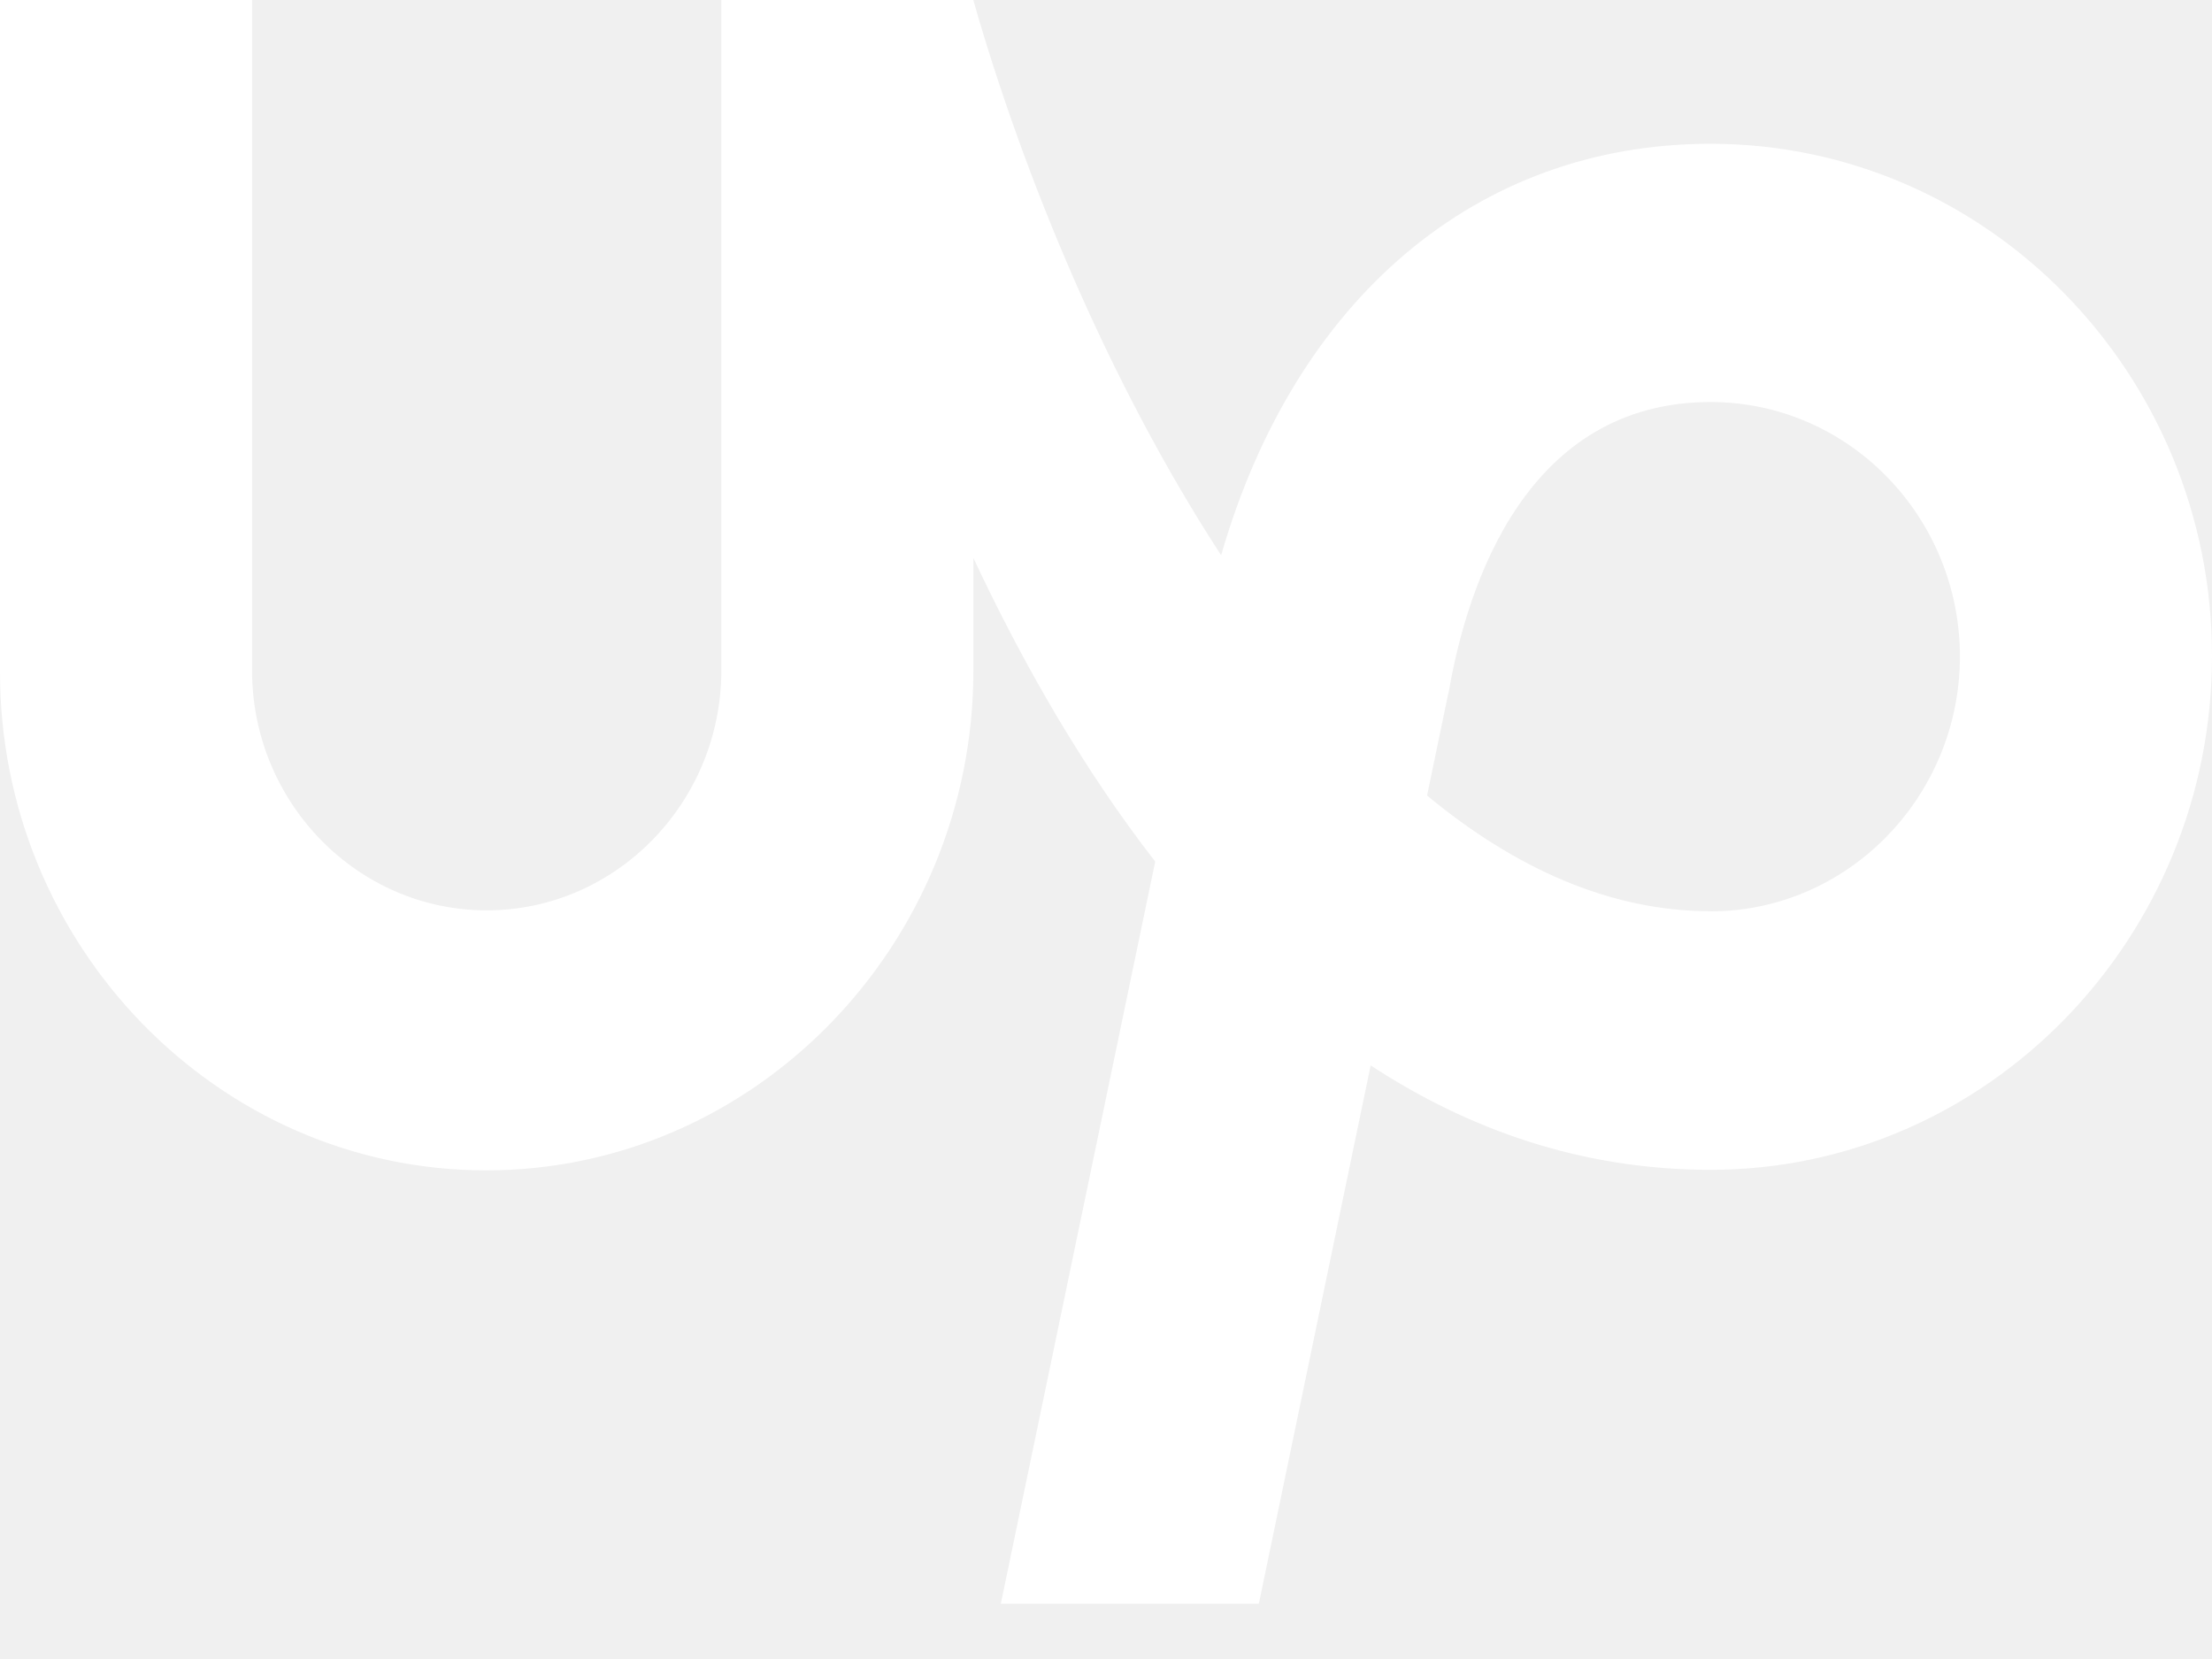
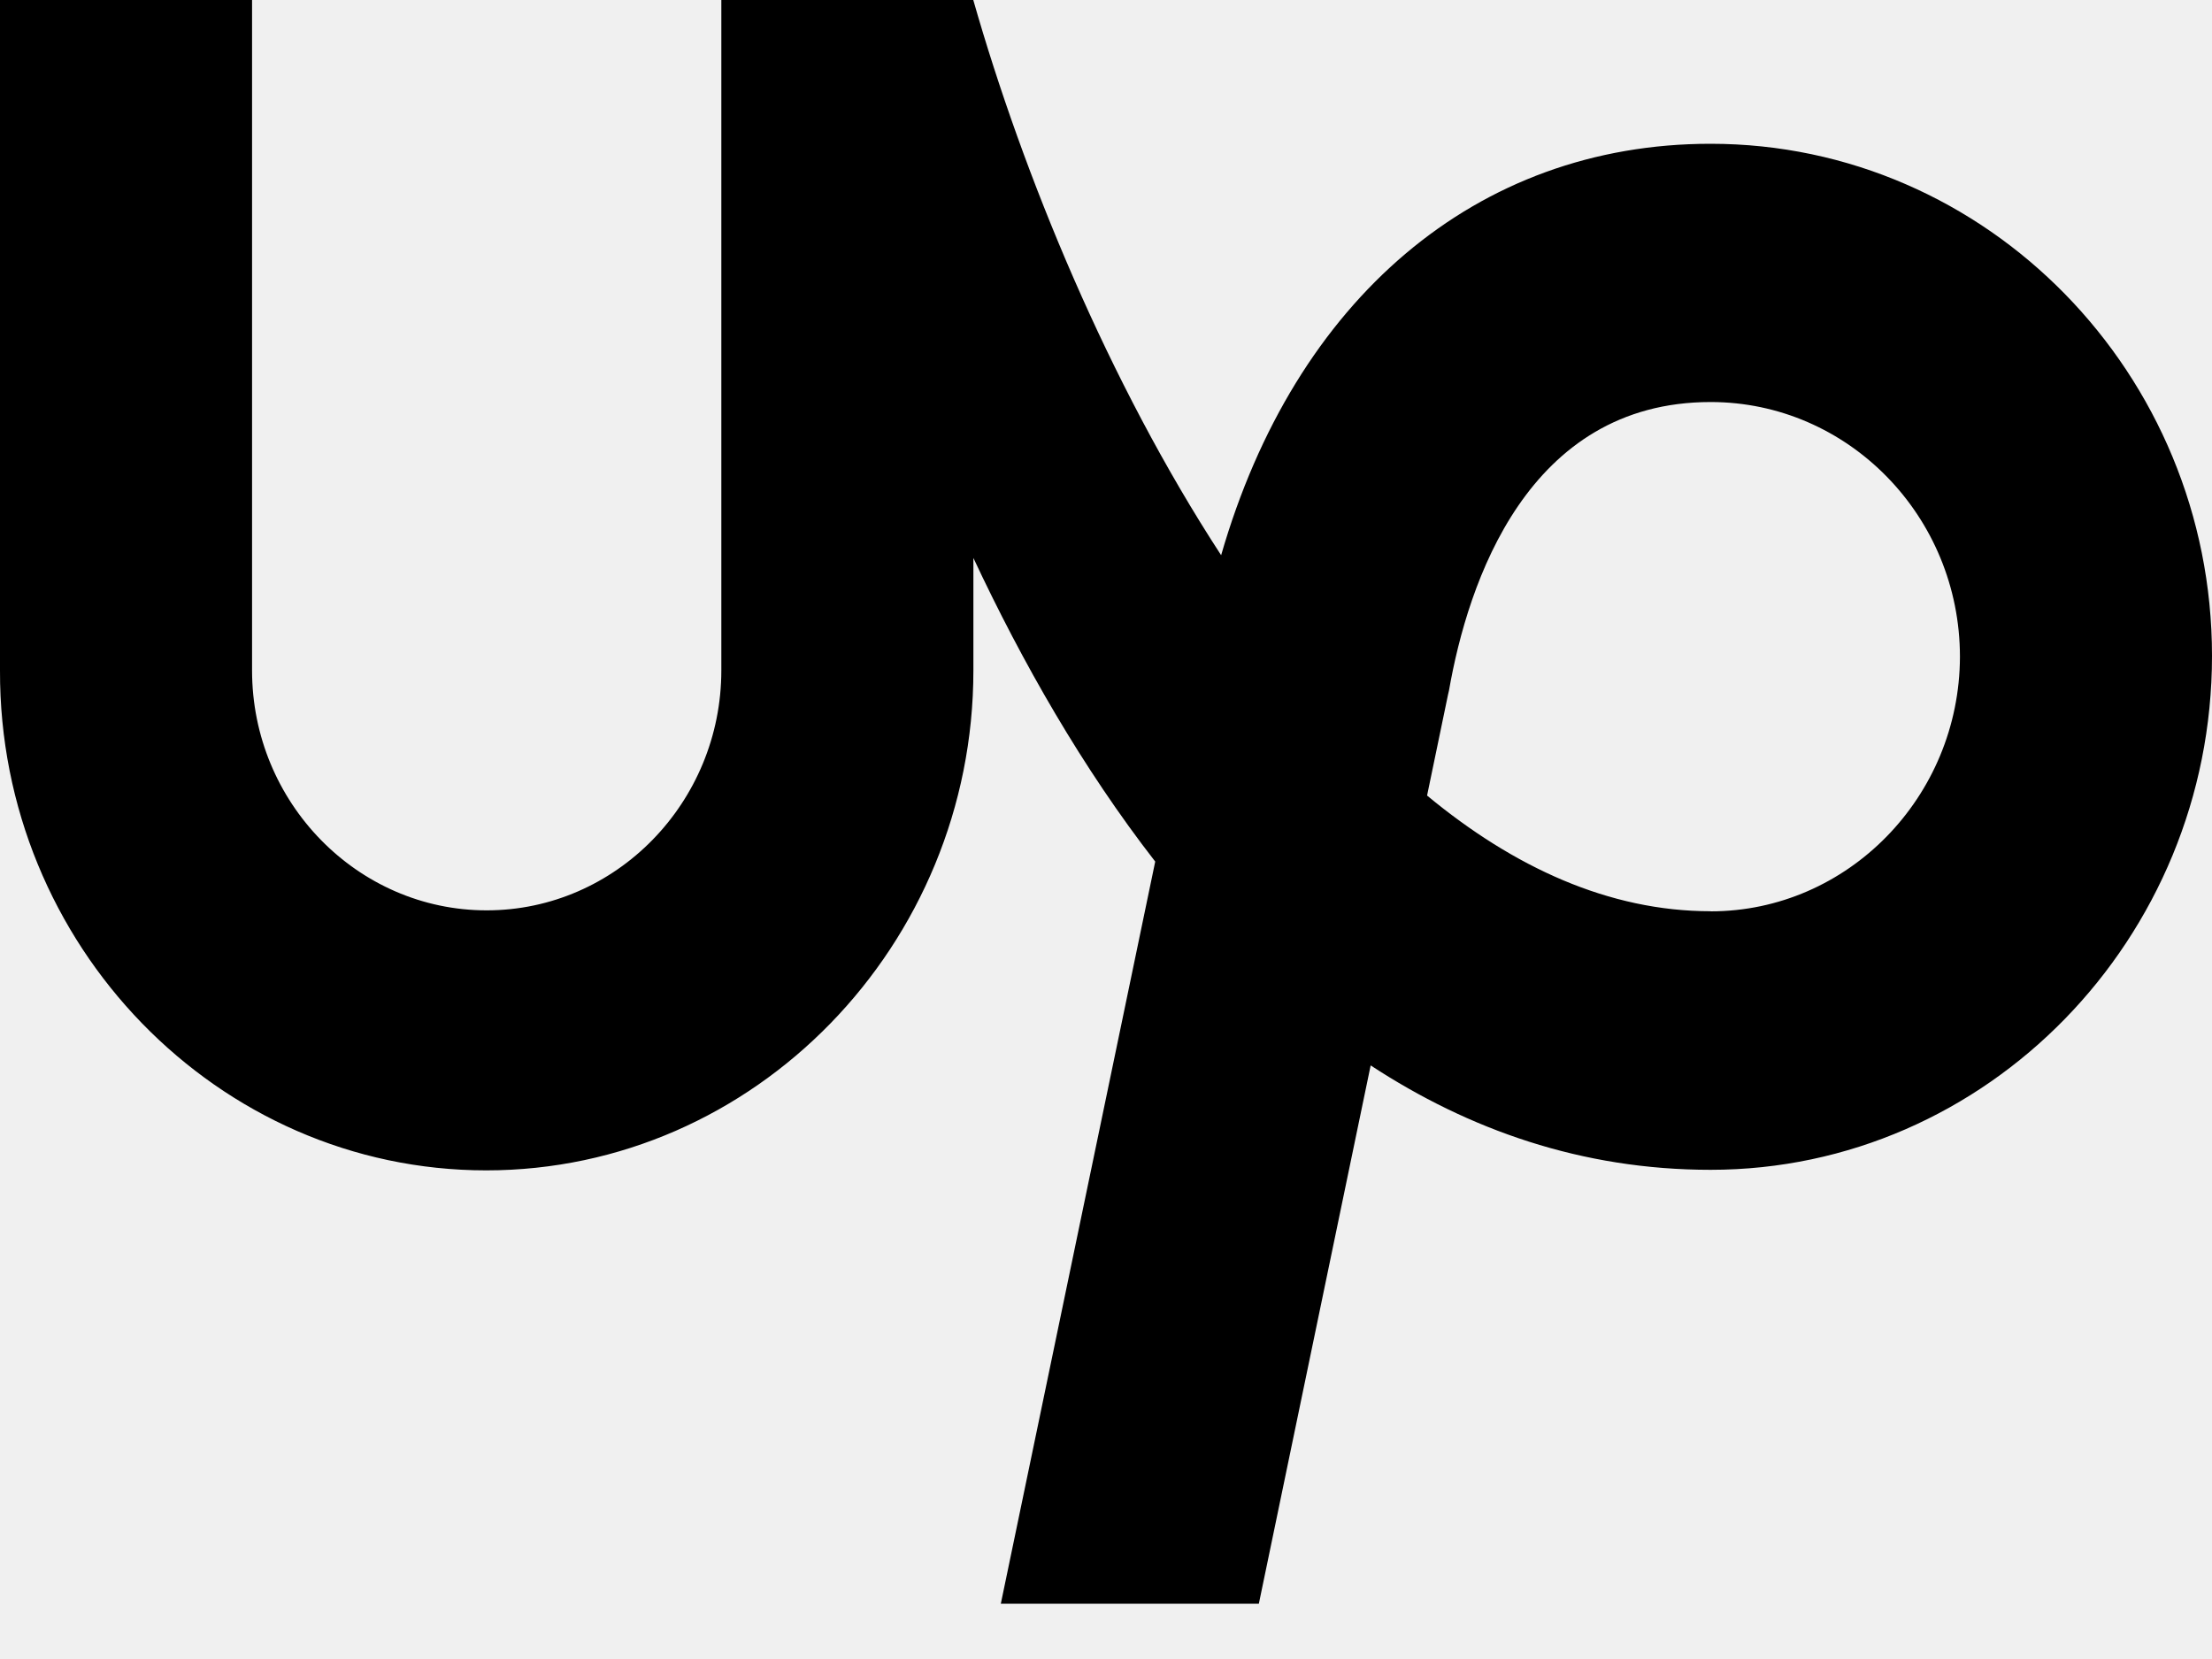
<svg xmlns="http://www.w3.org/2000/svg" width="20" height="15" viewBox="0 0 20 15">
-   <path fill="#FFF" fill-rule="nonzero" d="M15.467 1.3C17.966 1.3 20 3.38 20 5.93c0 2.555-2.034 4.647-4.533 4.647-1.168 0-2.188-.364-3.074-.944L11.382 14.5H9.049l1.396-6.71c-.658-.847-1.201-1.8-1.644-2.745v1.017c0 2.482-1.977 4.52-4.405 4.52S-.008 8.544 0 6.062V0h2.279v6.062c0 1.194.953 2.169 2.121 2.169 1.169 0 2.122-.975 2.122-2.17V0H8.8c.451 1.58 1.222 3.457 2.241 5.02.667-2.313 2.308-3.72 4.425-3.72zm0 6.94c1.239 0 2.25-1.034 2.254-2.301 0-1.27-1.01-2.304-2.254-2.304-1.657 0-2.196 1.635-2.366 2.609l-.008.034-.19.915c.783.648 1.644 1.046 2.564 1.046z" />
+   <path fill-rule="nonzero" d="M15.467 1.3C17.966 1.3 20 3.38 20 5.93c0 2.555-2.034 4.647-4.533 4.647-1.168 0-2.188-.364-3.074-.944L11.382 14.5H9.049l1.396-6.71c-.658-.847-1.201-1.8-1.644-2.745v1.017c0 2.482-1.977 4.52-4.405 4.52S-.008 8.544 0 6.062V0h2.279v6.062c0 1.194.953 2.169 2.121 2.169 1.169 0 2.122-.975 2.122-2.17V0H8.8c.451 1.58 1.222 3.457 2.241 5.02.667-2.313 2.308-3.72 4.425-3.72zm0 6.94c1.239 0 2.25-1.034 2.254-2.301 0-1.27-1.01-2.304-2.254-2.304-1.657 0-2.196 1.635-2.366 2.609l-.008.034-.19.915c.783.648 1.644 1.046 2.564 1.046z" />
</svg>
